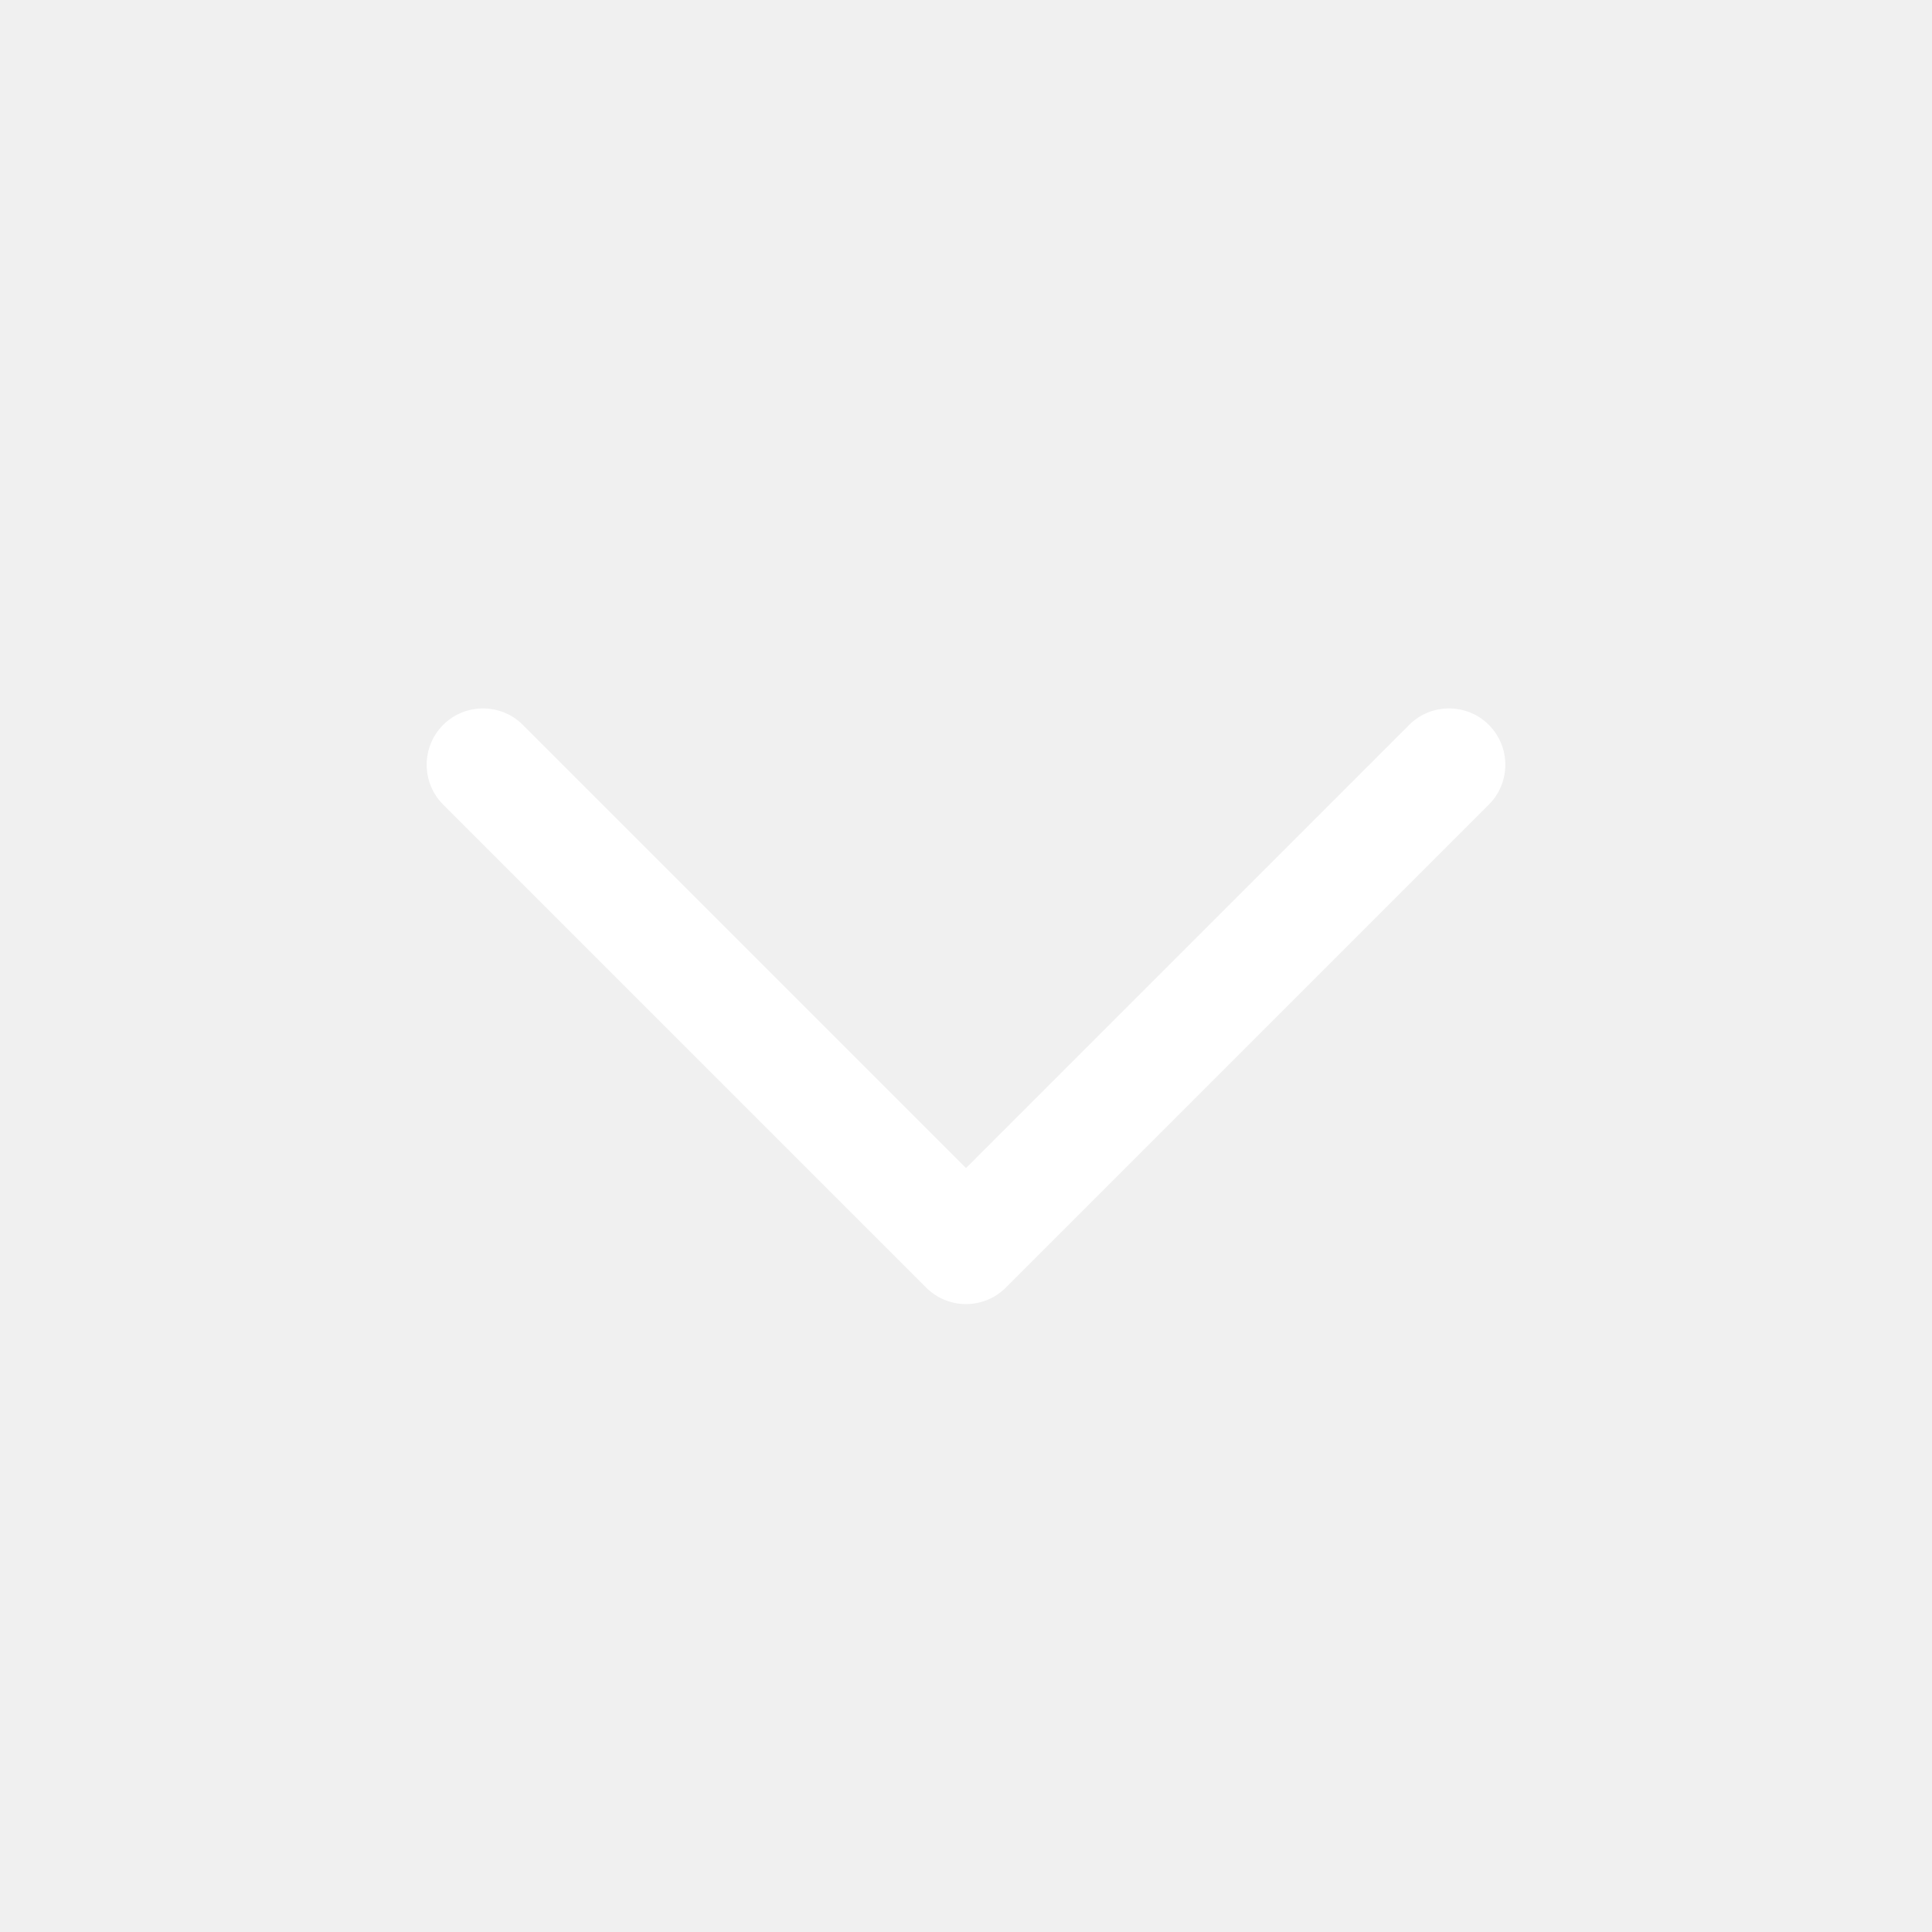
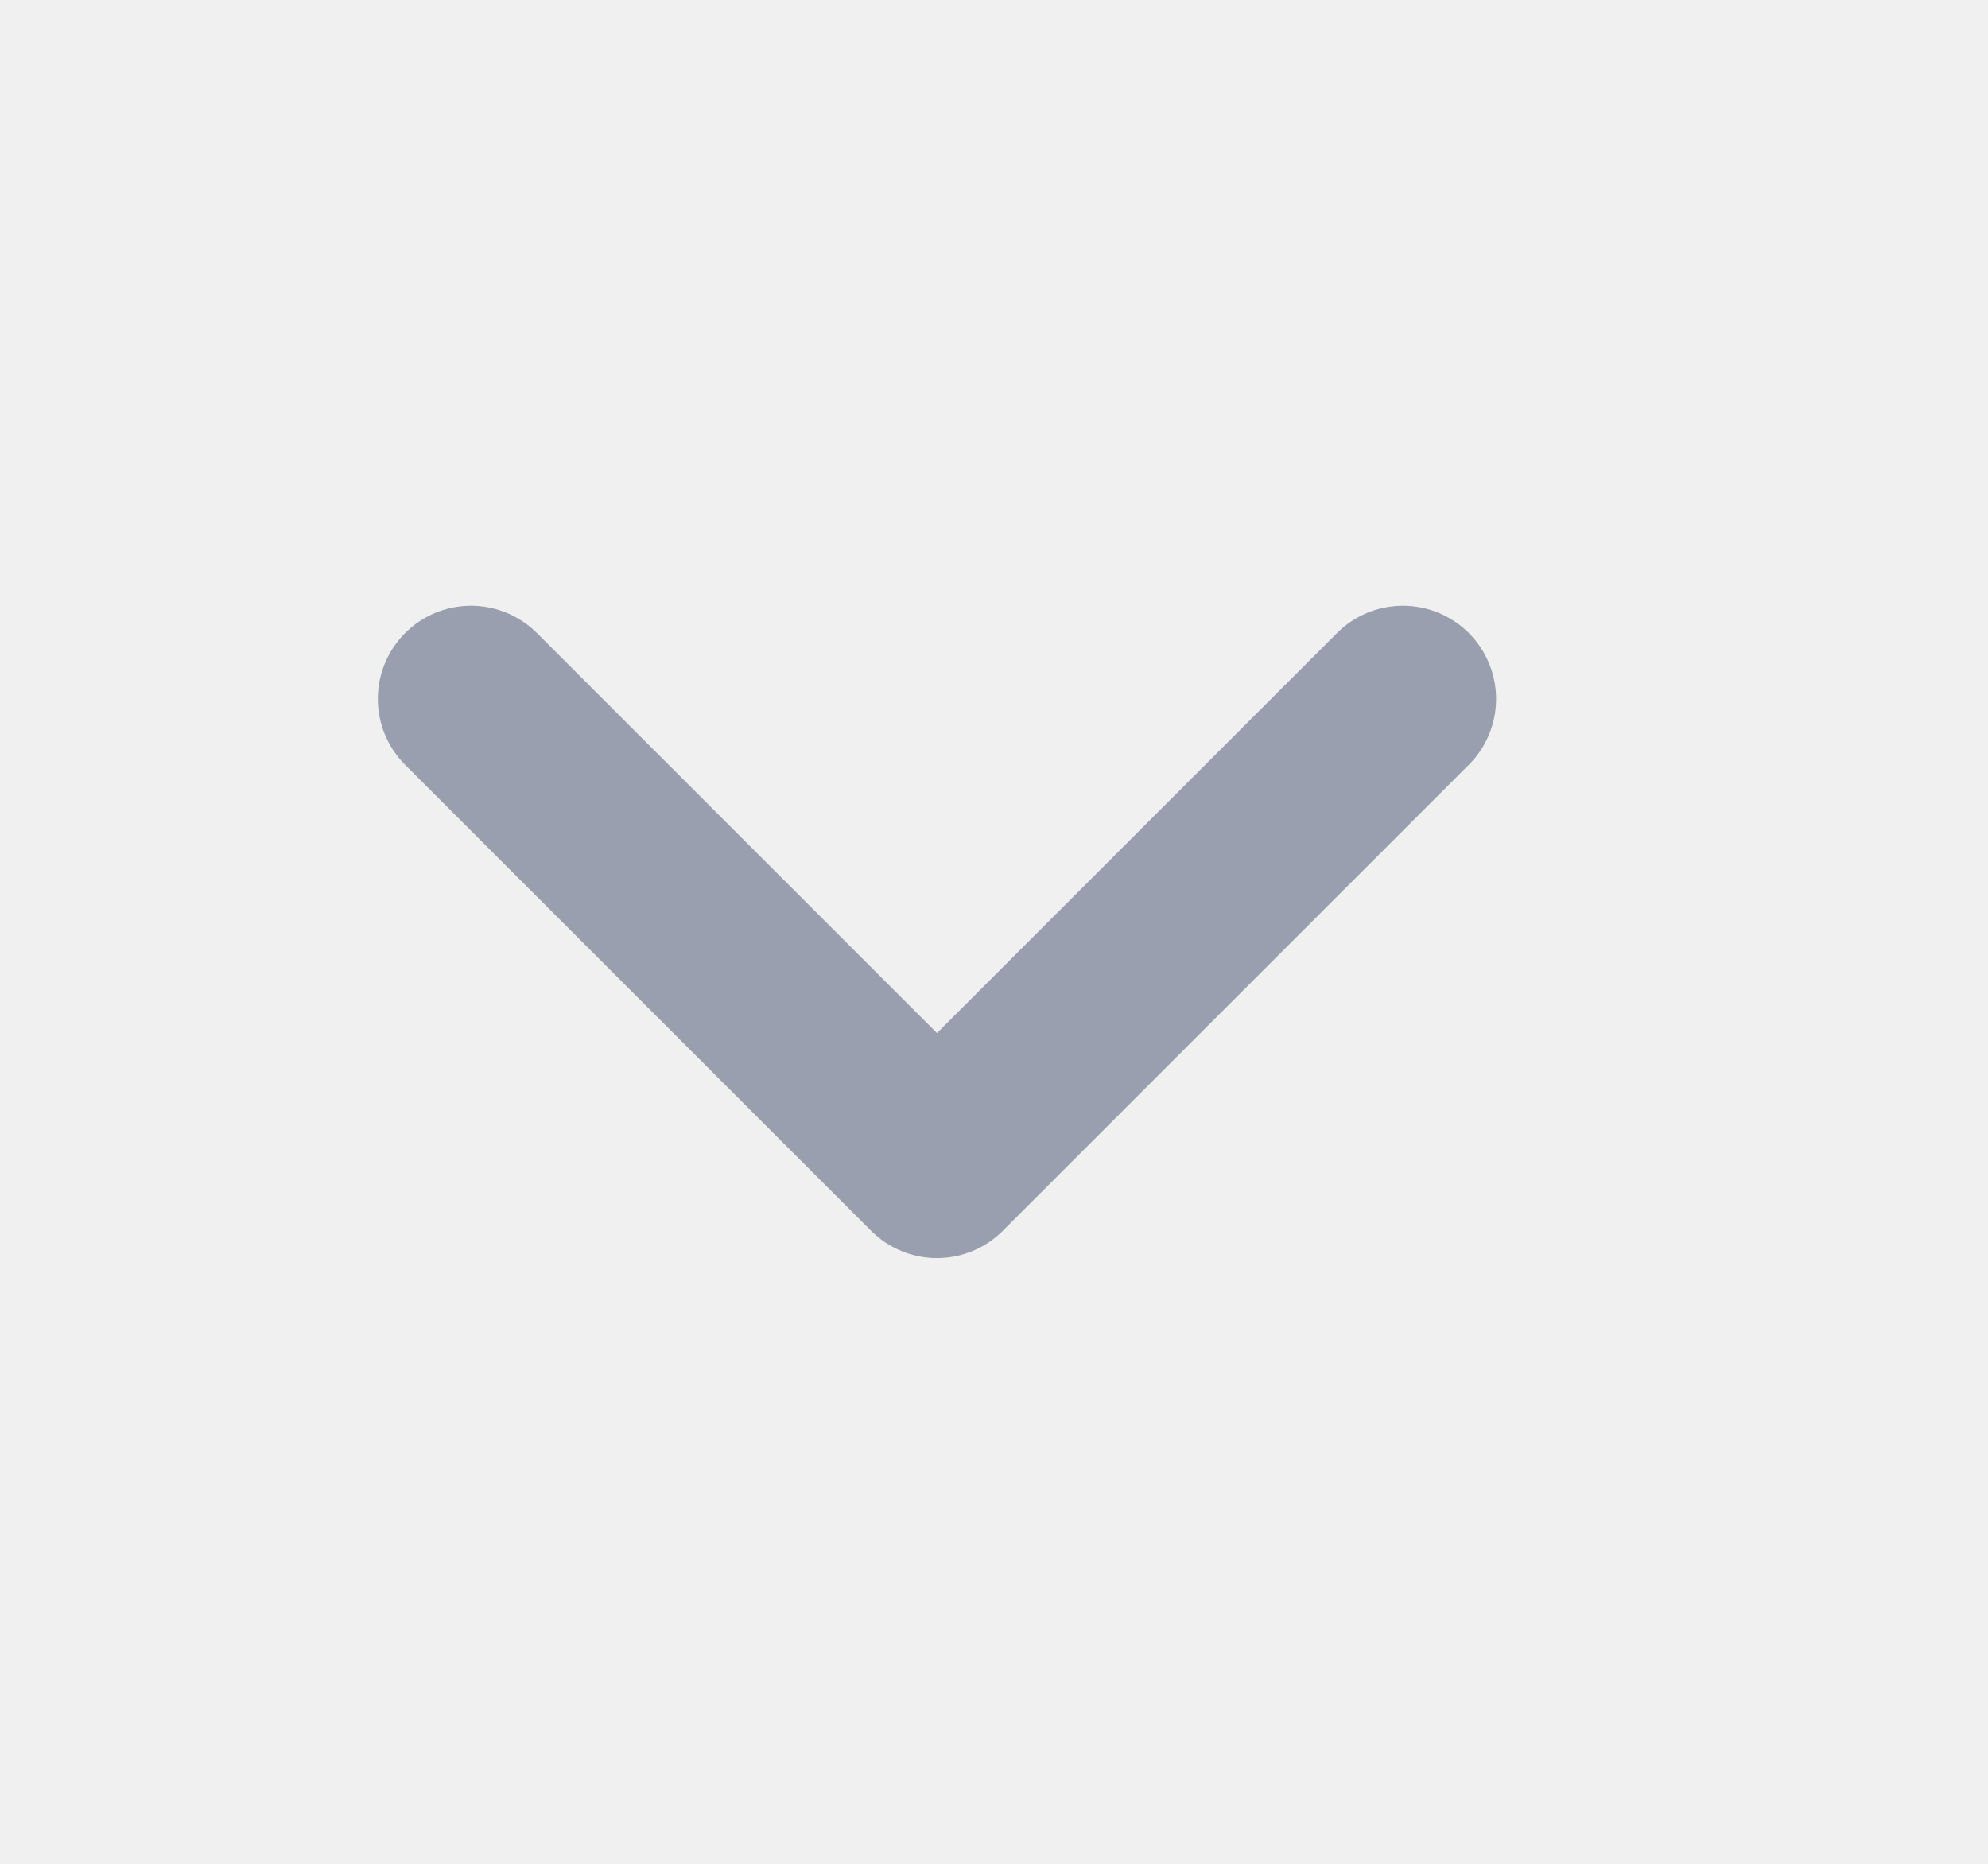
- <svg xmlns="http://www.w3.org/2000/svg" width="24" height="24" viewBox="0 0 24 24" fill="none">
-   <path d="M12 15.5L11.505 15.995C11.636 16.126 11.814 16.2 12 16.2C12.186 16.2 12.364 16.126 12.495 15.995L12 15.5ZM6.495 9.005C6.222 8.732 5.778 8.732 5.505 9.005C5.232 9.278 5.232 9.722 5.505 9.995L6.495 9.005ZM18.495 9.995C18.768 9.722 18.768 9.278 18.495 9.005C18.222 8.732 17.778 8.732 17.505 9.005L18.495 9.995ZM12.495 15.005L6.495 9.005L5.505 9.995L11.505 15.995L12.495 15.005ZM12.495 15.995L18.495 9.995L17.505 9.005L11.505 15.005L12.495 15.995Z" fill="white" />
+ <svg xmlns="http://www.w3.org/2000/svg" width="16" height="15" viewBox="0 0 16 15" fill="none">
+   <path d="M3.791 5.625L7.541 9.375L11.291 5.625" stroke="#999FAE" stroke-width="1.5" stroke-linecap="round" stroke-linejoin="round" />
</svg>
